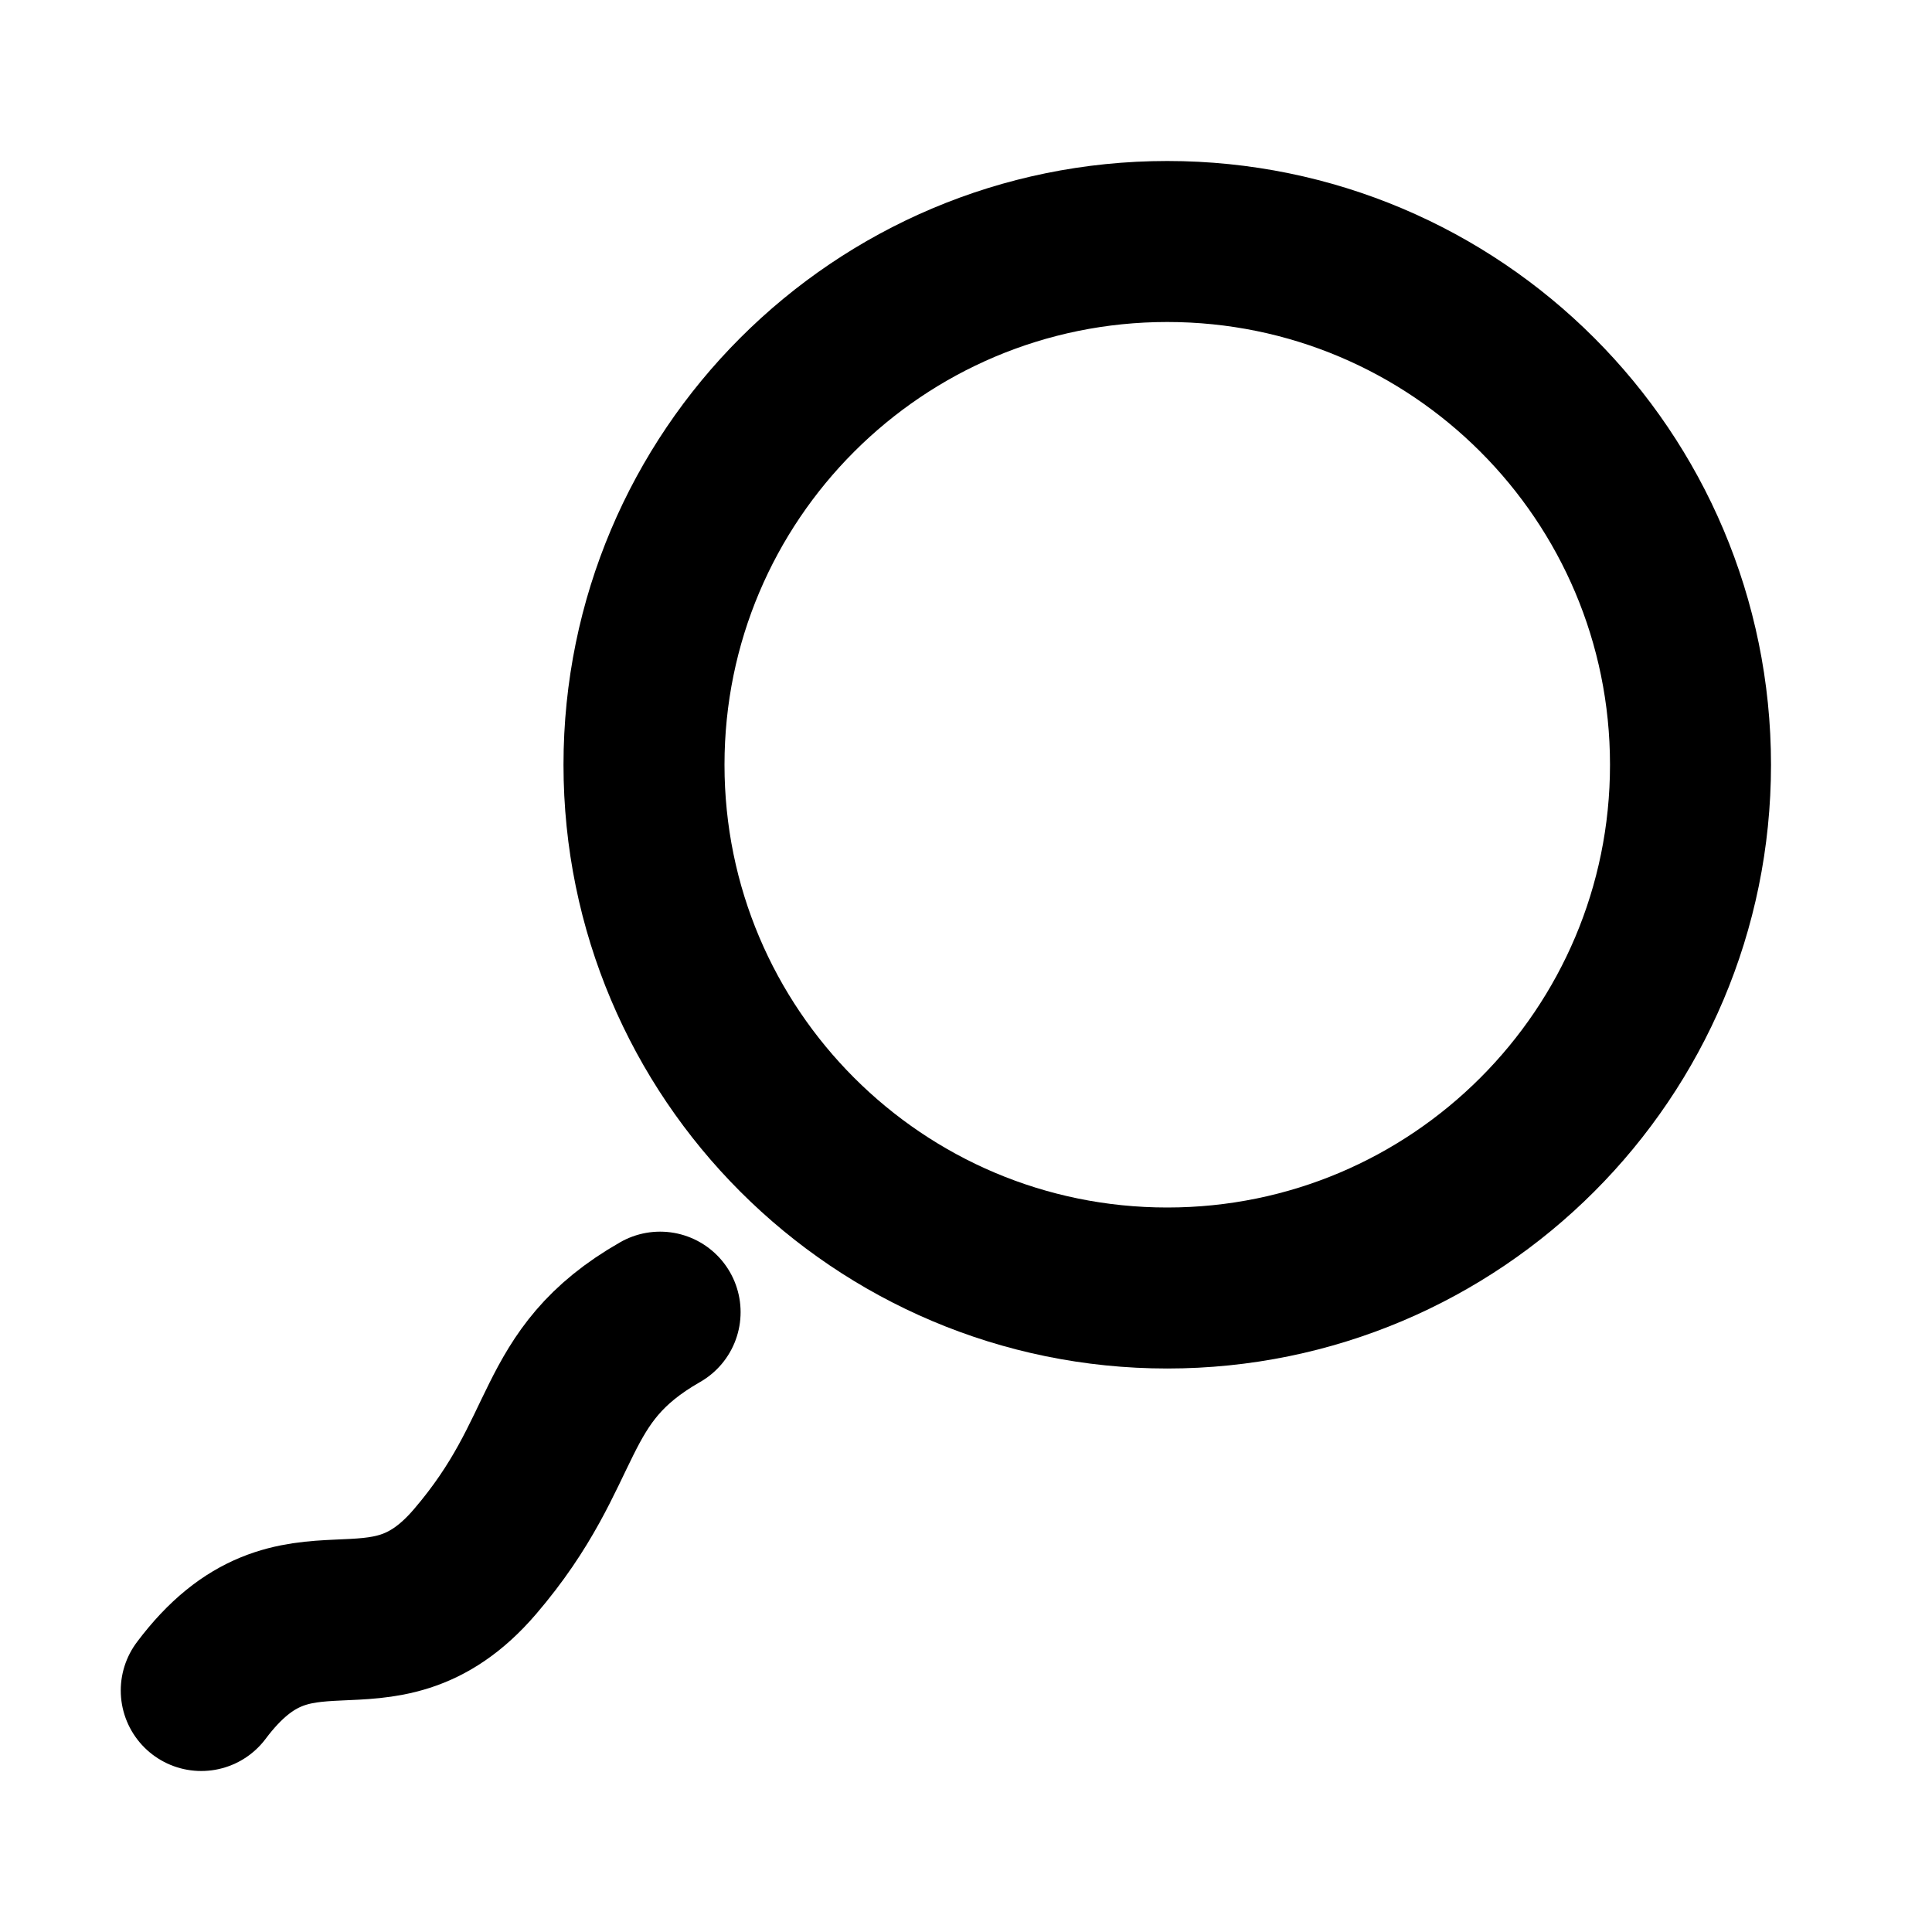
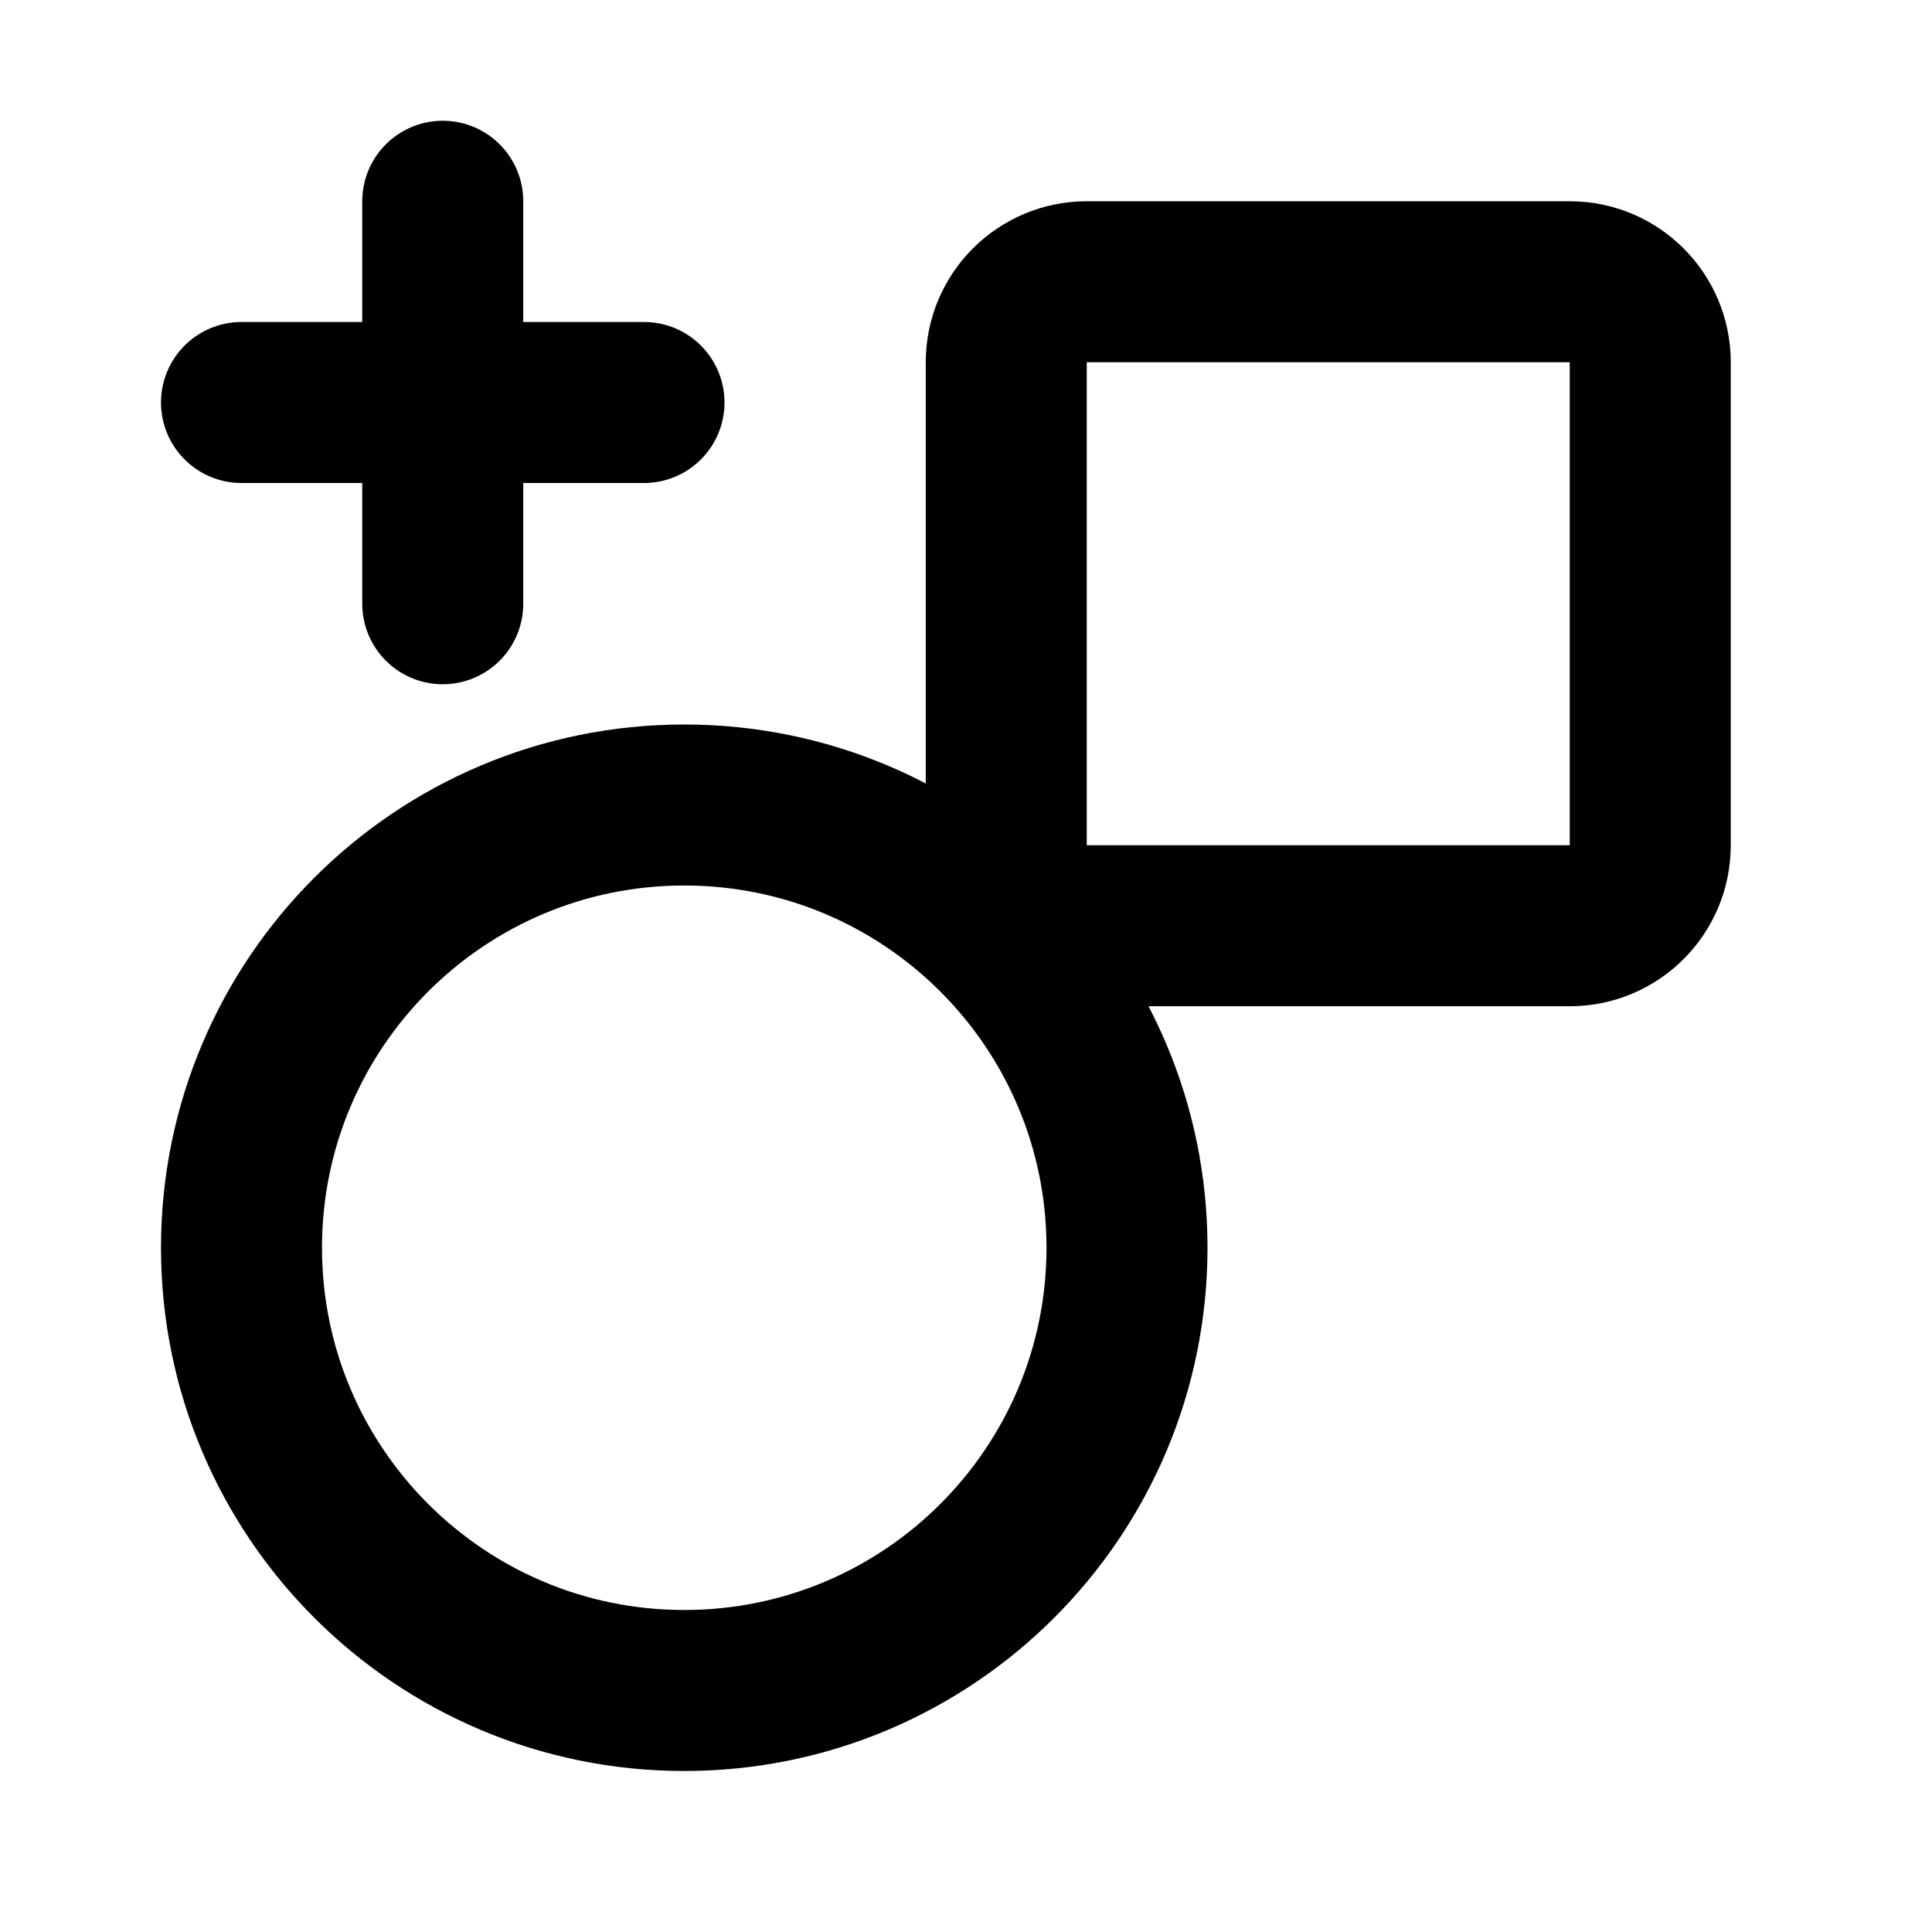
<svg xmlns="http://www.w3.org/2000/svg" width="24" height="24" viewBox="0 0 24 24" fill="none" stroke="currentColor" stroke-width="2" stroke-linecap="round" stroke-linejoin="round">
-   <circle cx="14.5" cy="9.5" r="6.5" />
-   <path d="M2.5 21c1.2-1.6 2.2-.2 3.4-1.6s.9-2.3 2.3-3.1" />
+   <circle cx="8.5" cy="15.5" r="5.5" />
+   <rect x="12.5" y="3.5" width="8" height="8" rx="1" />
+   <path d="M5.5 2.5v5M3 5h5" />
</svg>
